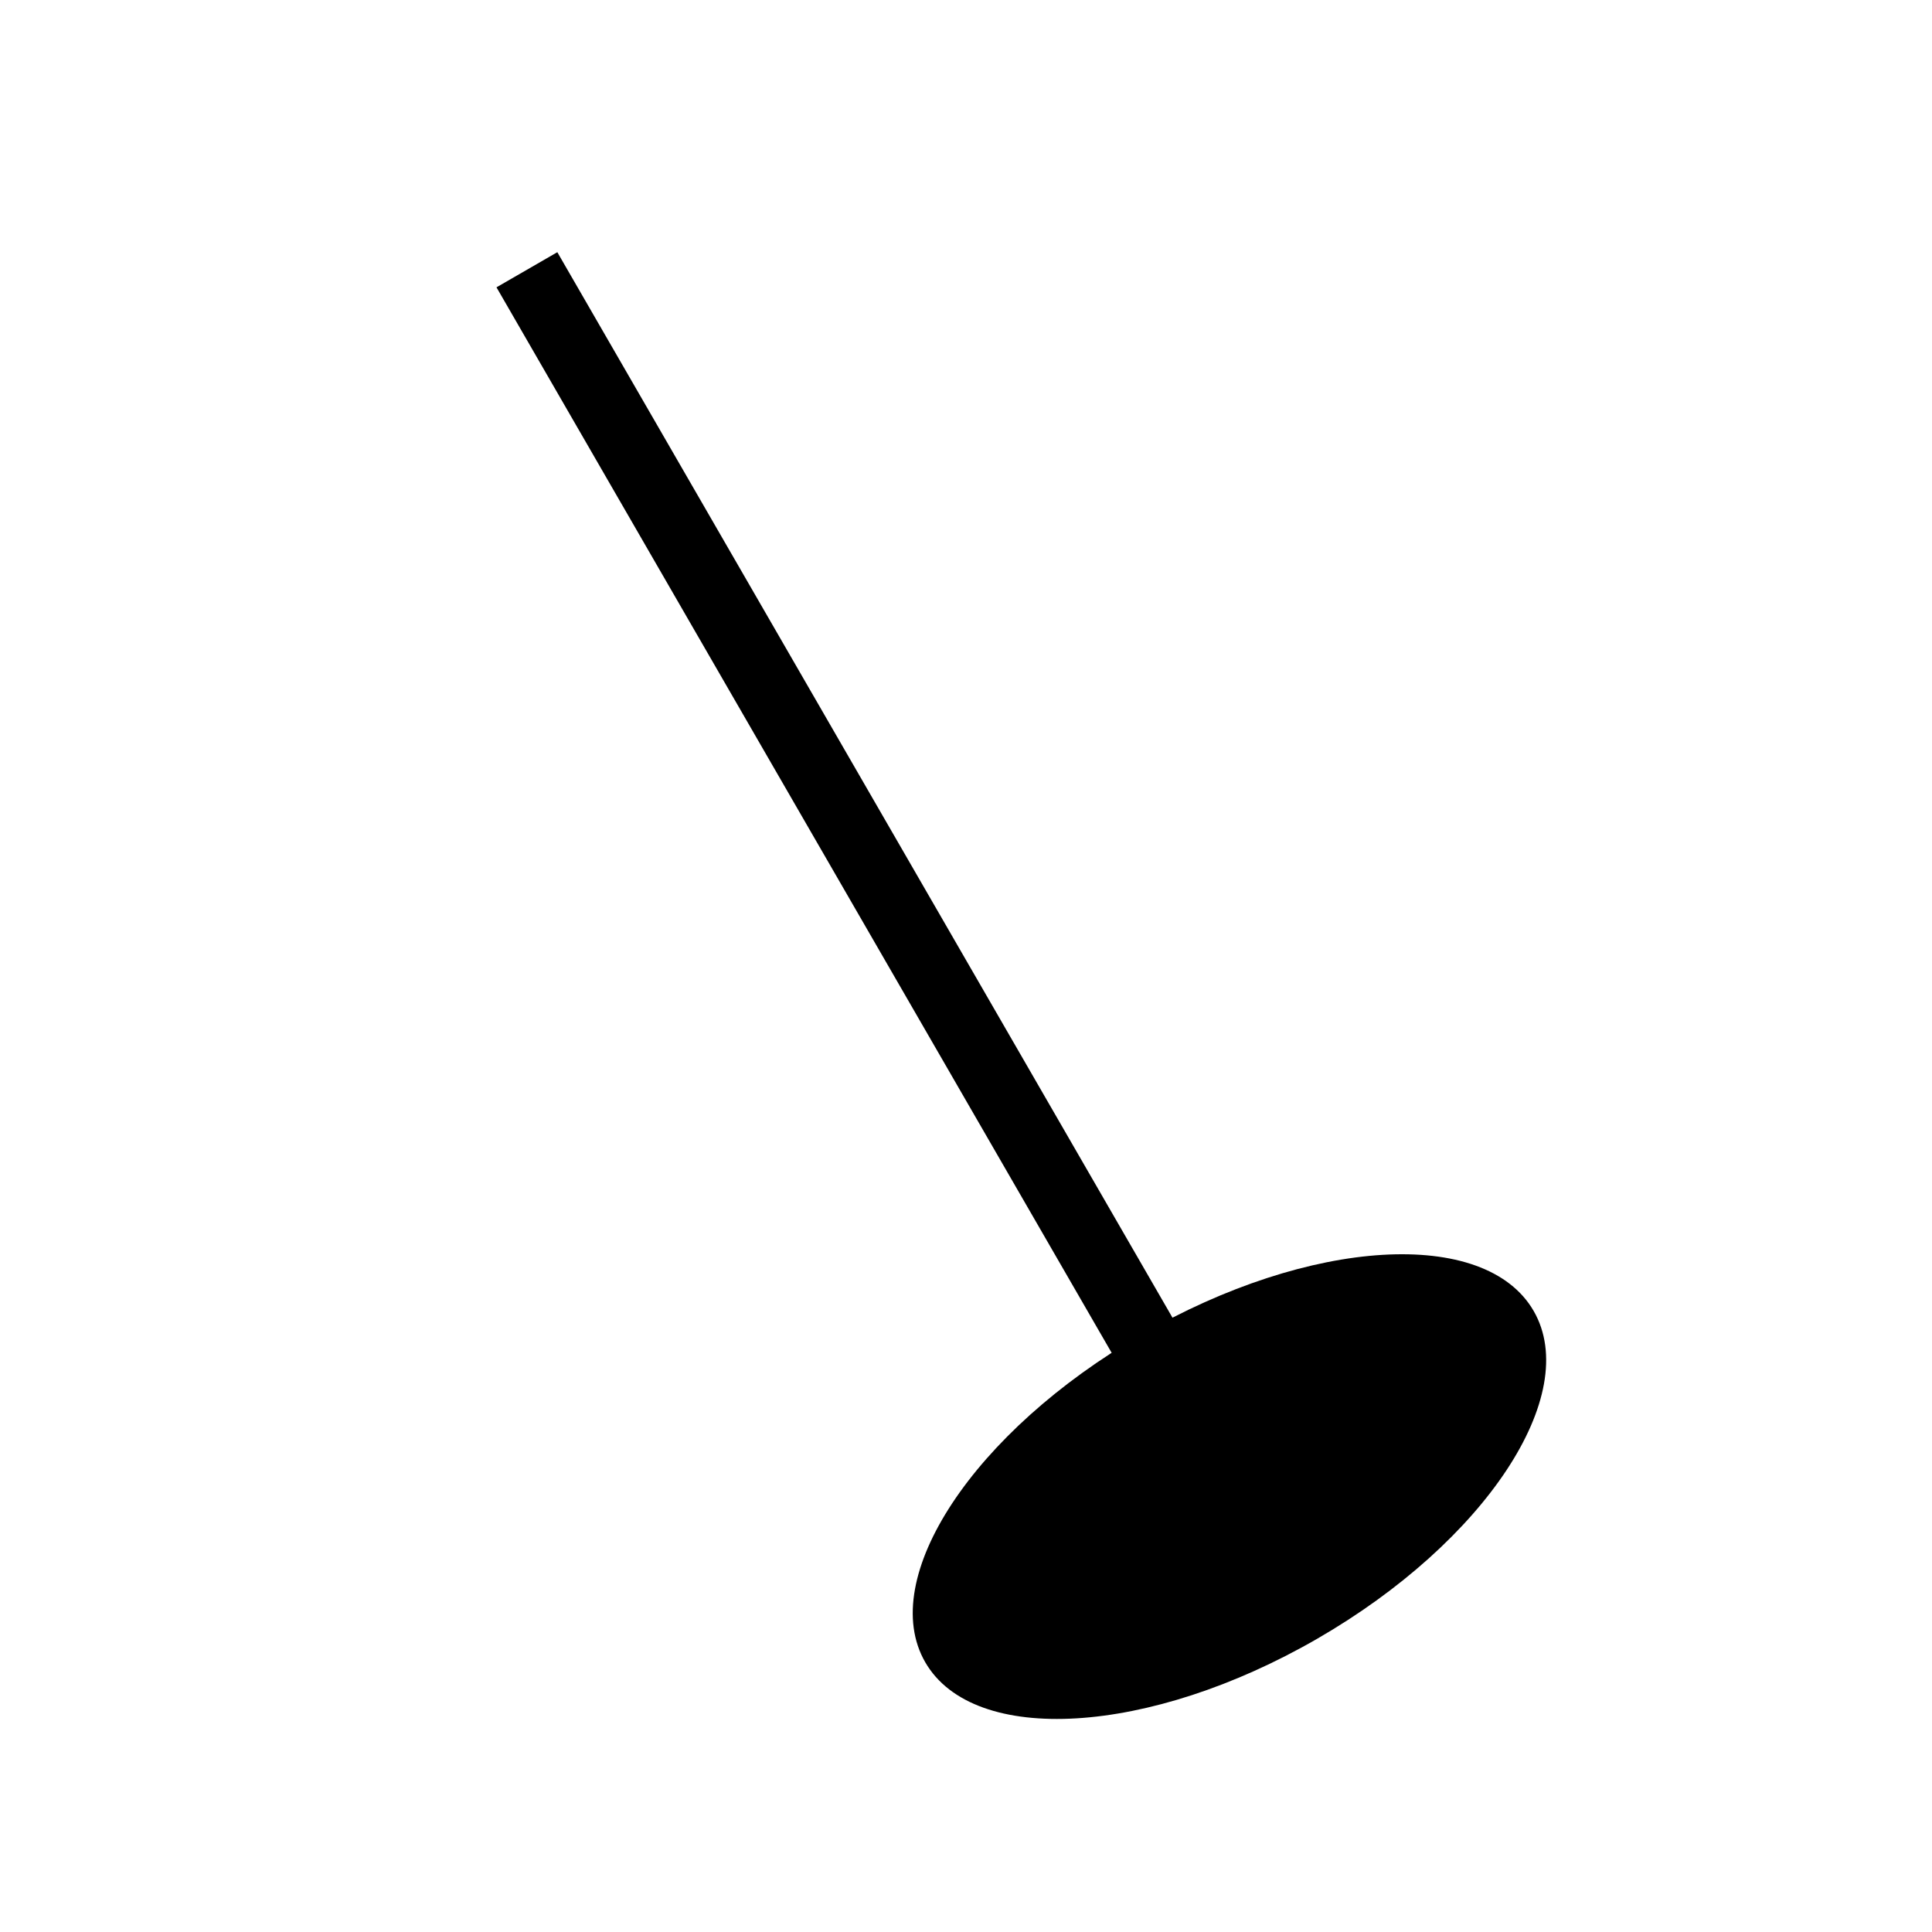
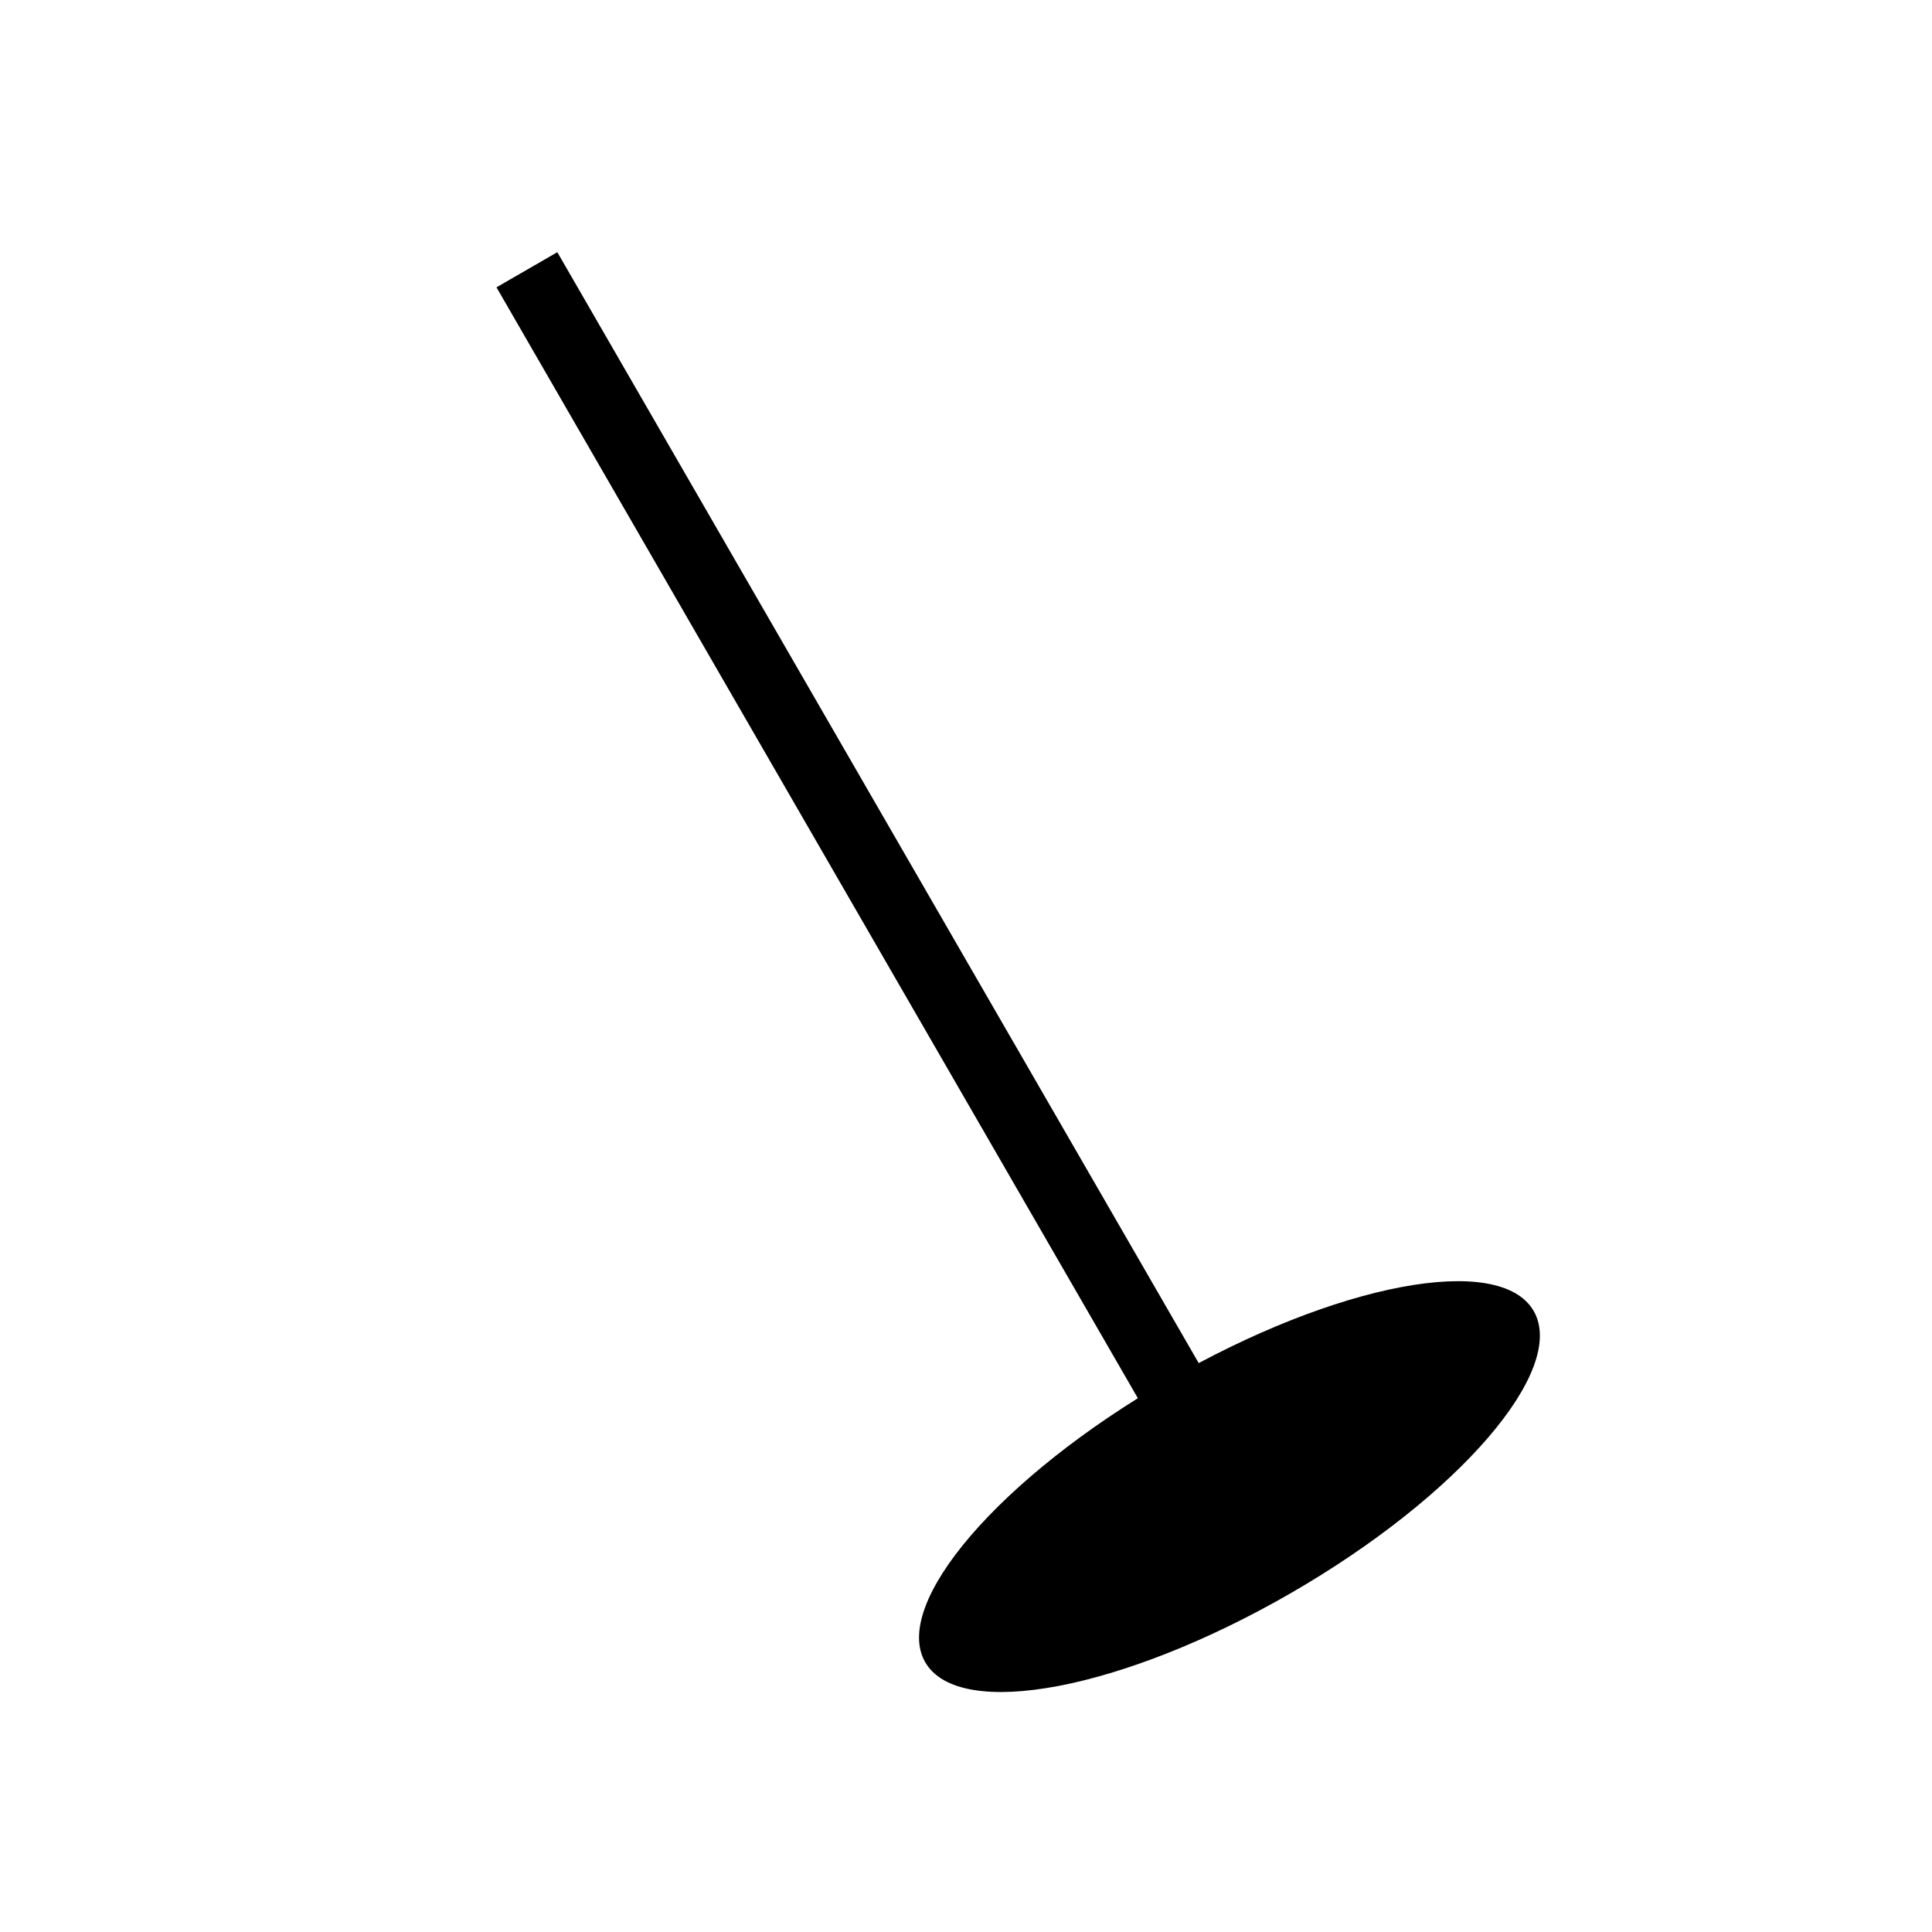
<svg xmlns="http://www.w3.org/2000/svg" width="100%" height="100%" viewBox="0 0 110 110" version="1.1">
  <g transform="rotate(-30 50 50)">
    <line x1="50" y1="10" x2="50" y2="90" stroke="#000000" stroke-width="4" />
-     <ellipse cx="50" cy="90" rx="20" ry="10" fill="#000000" />
+     <ellipse cx="50" cy="90" rx="20" ry="7" fill="#000000" />
  </g>
</svg>
